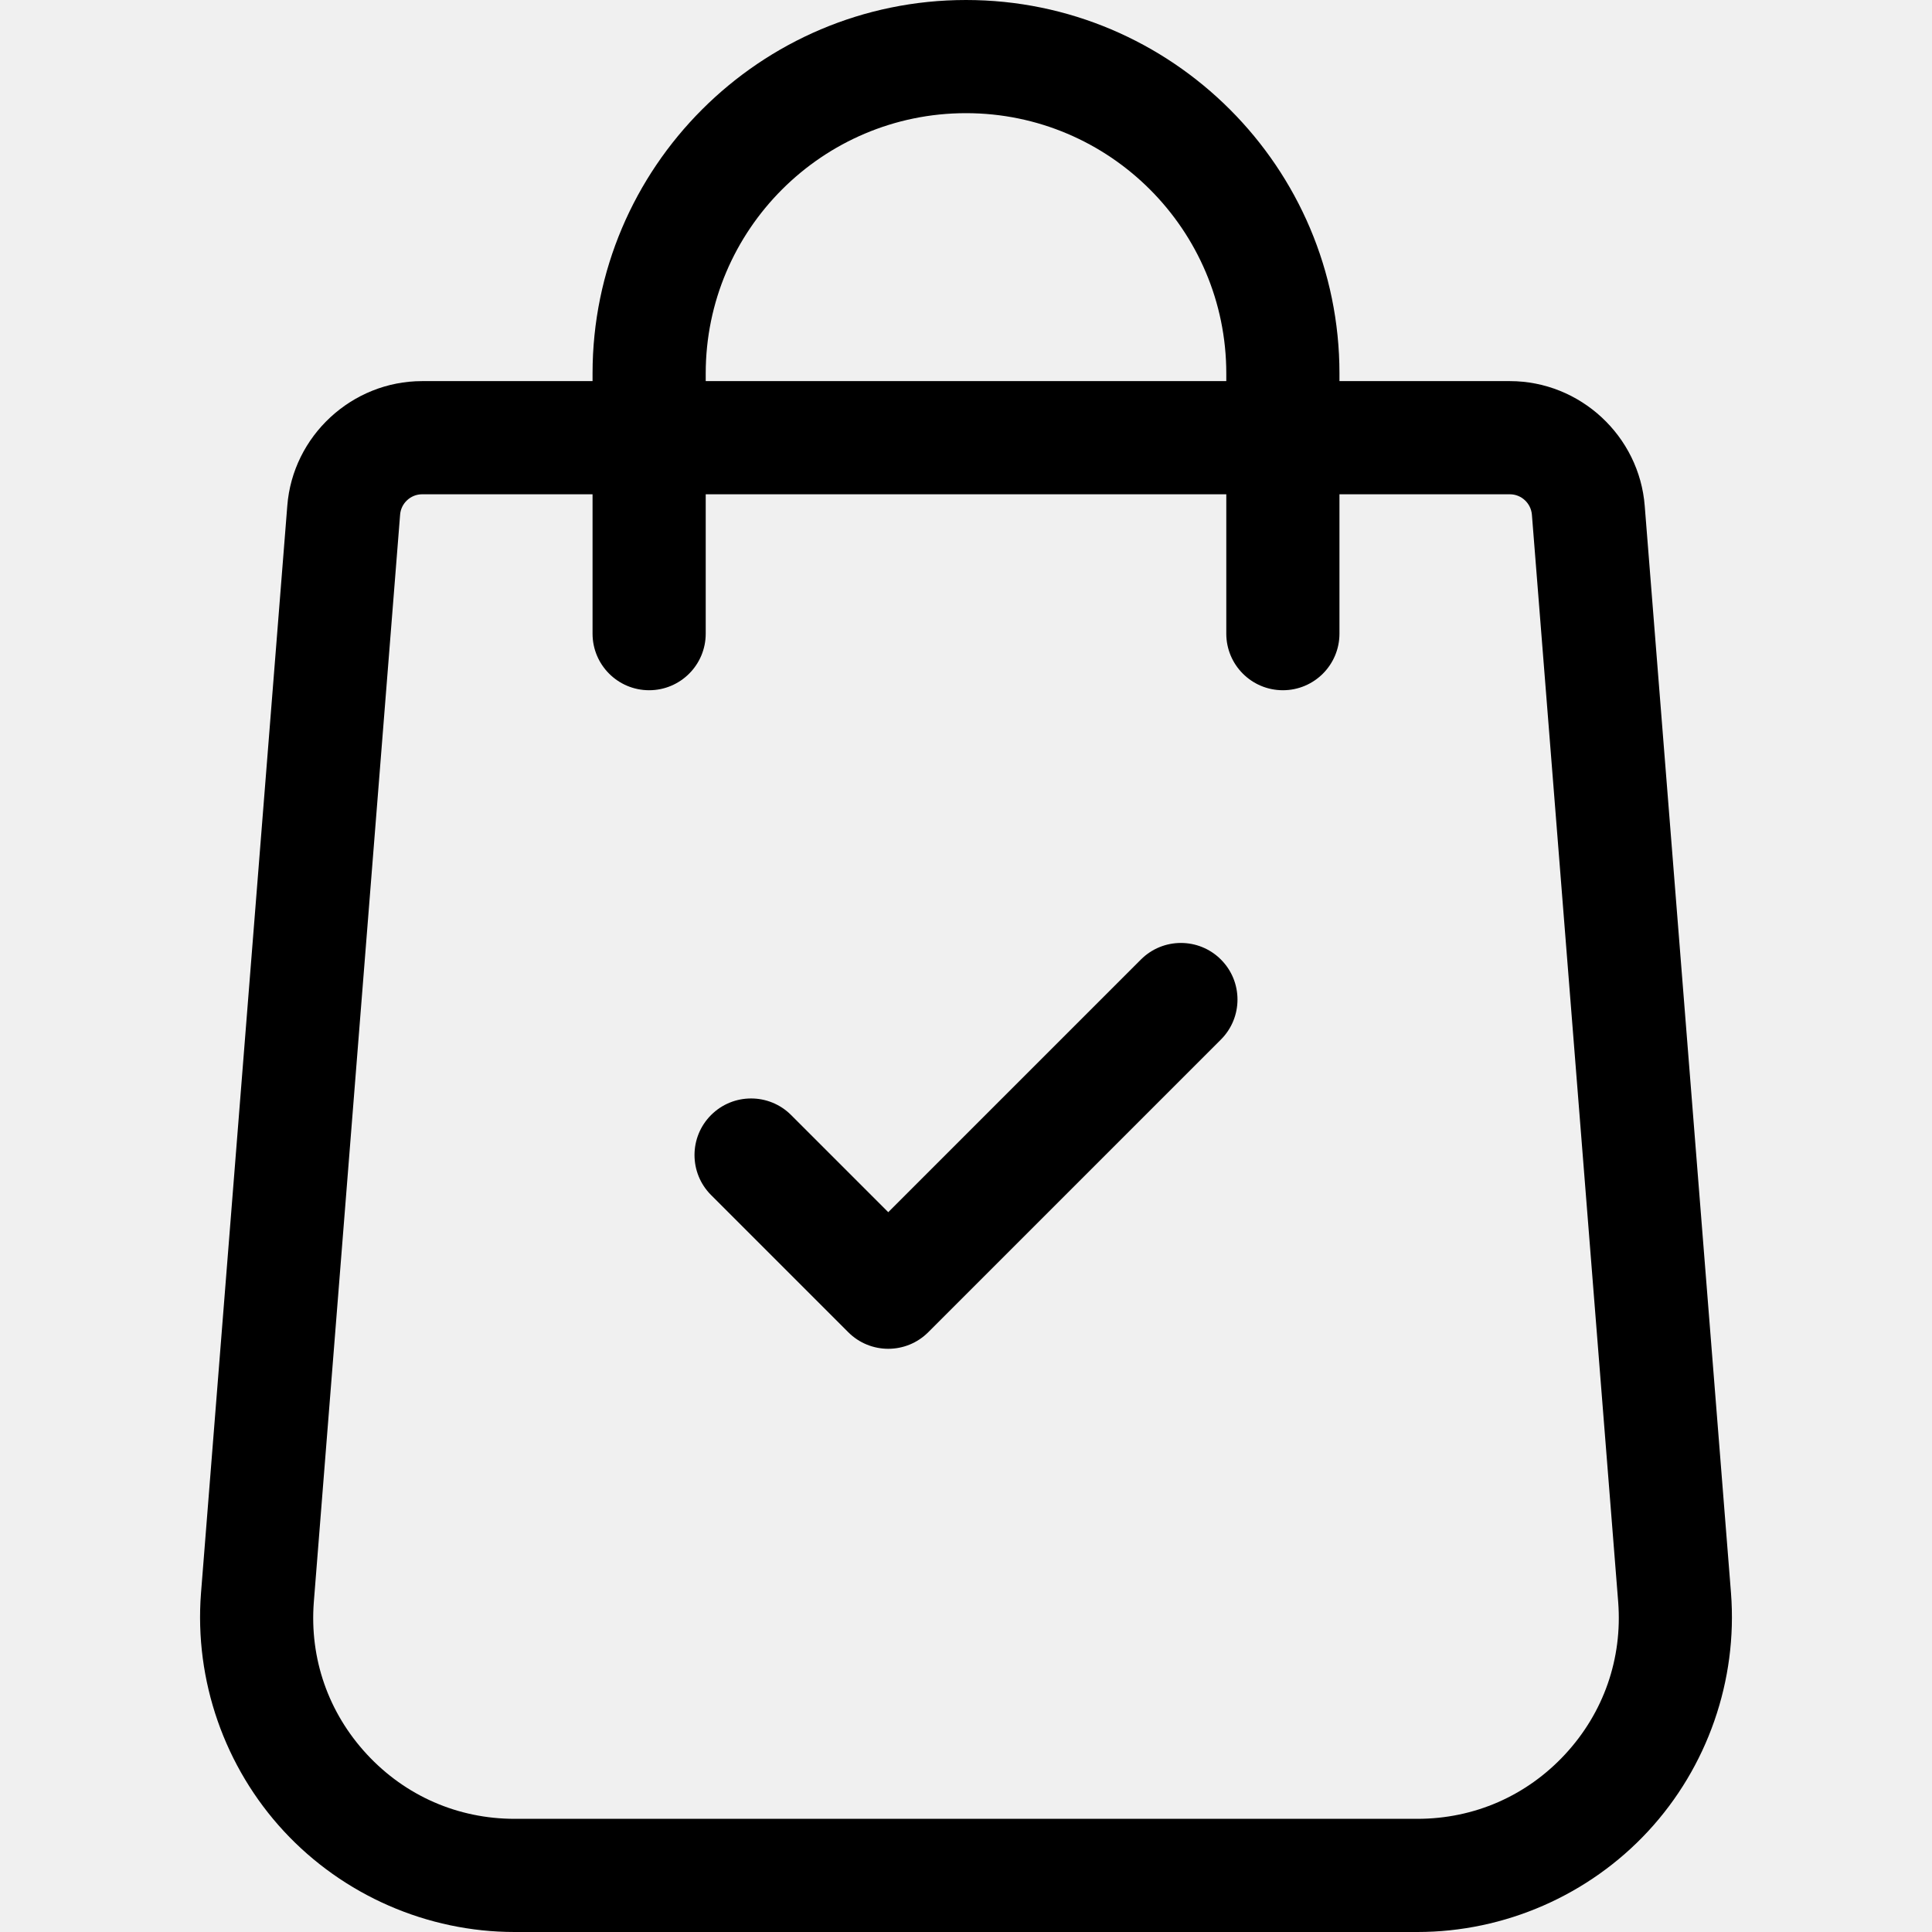
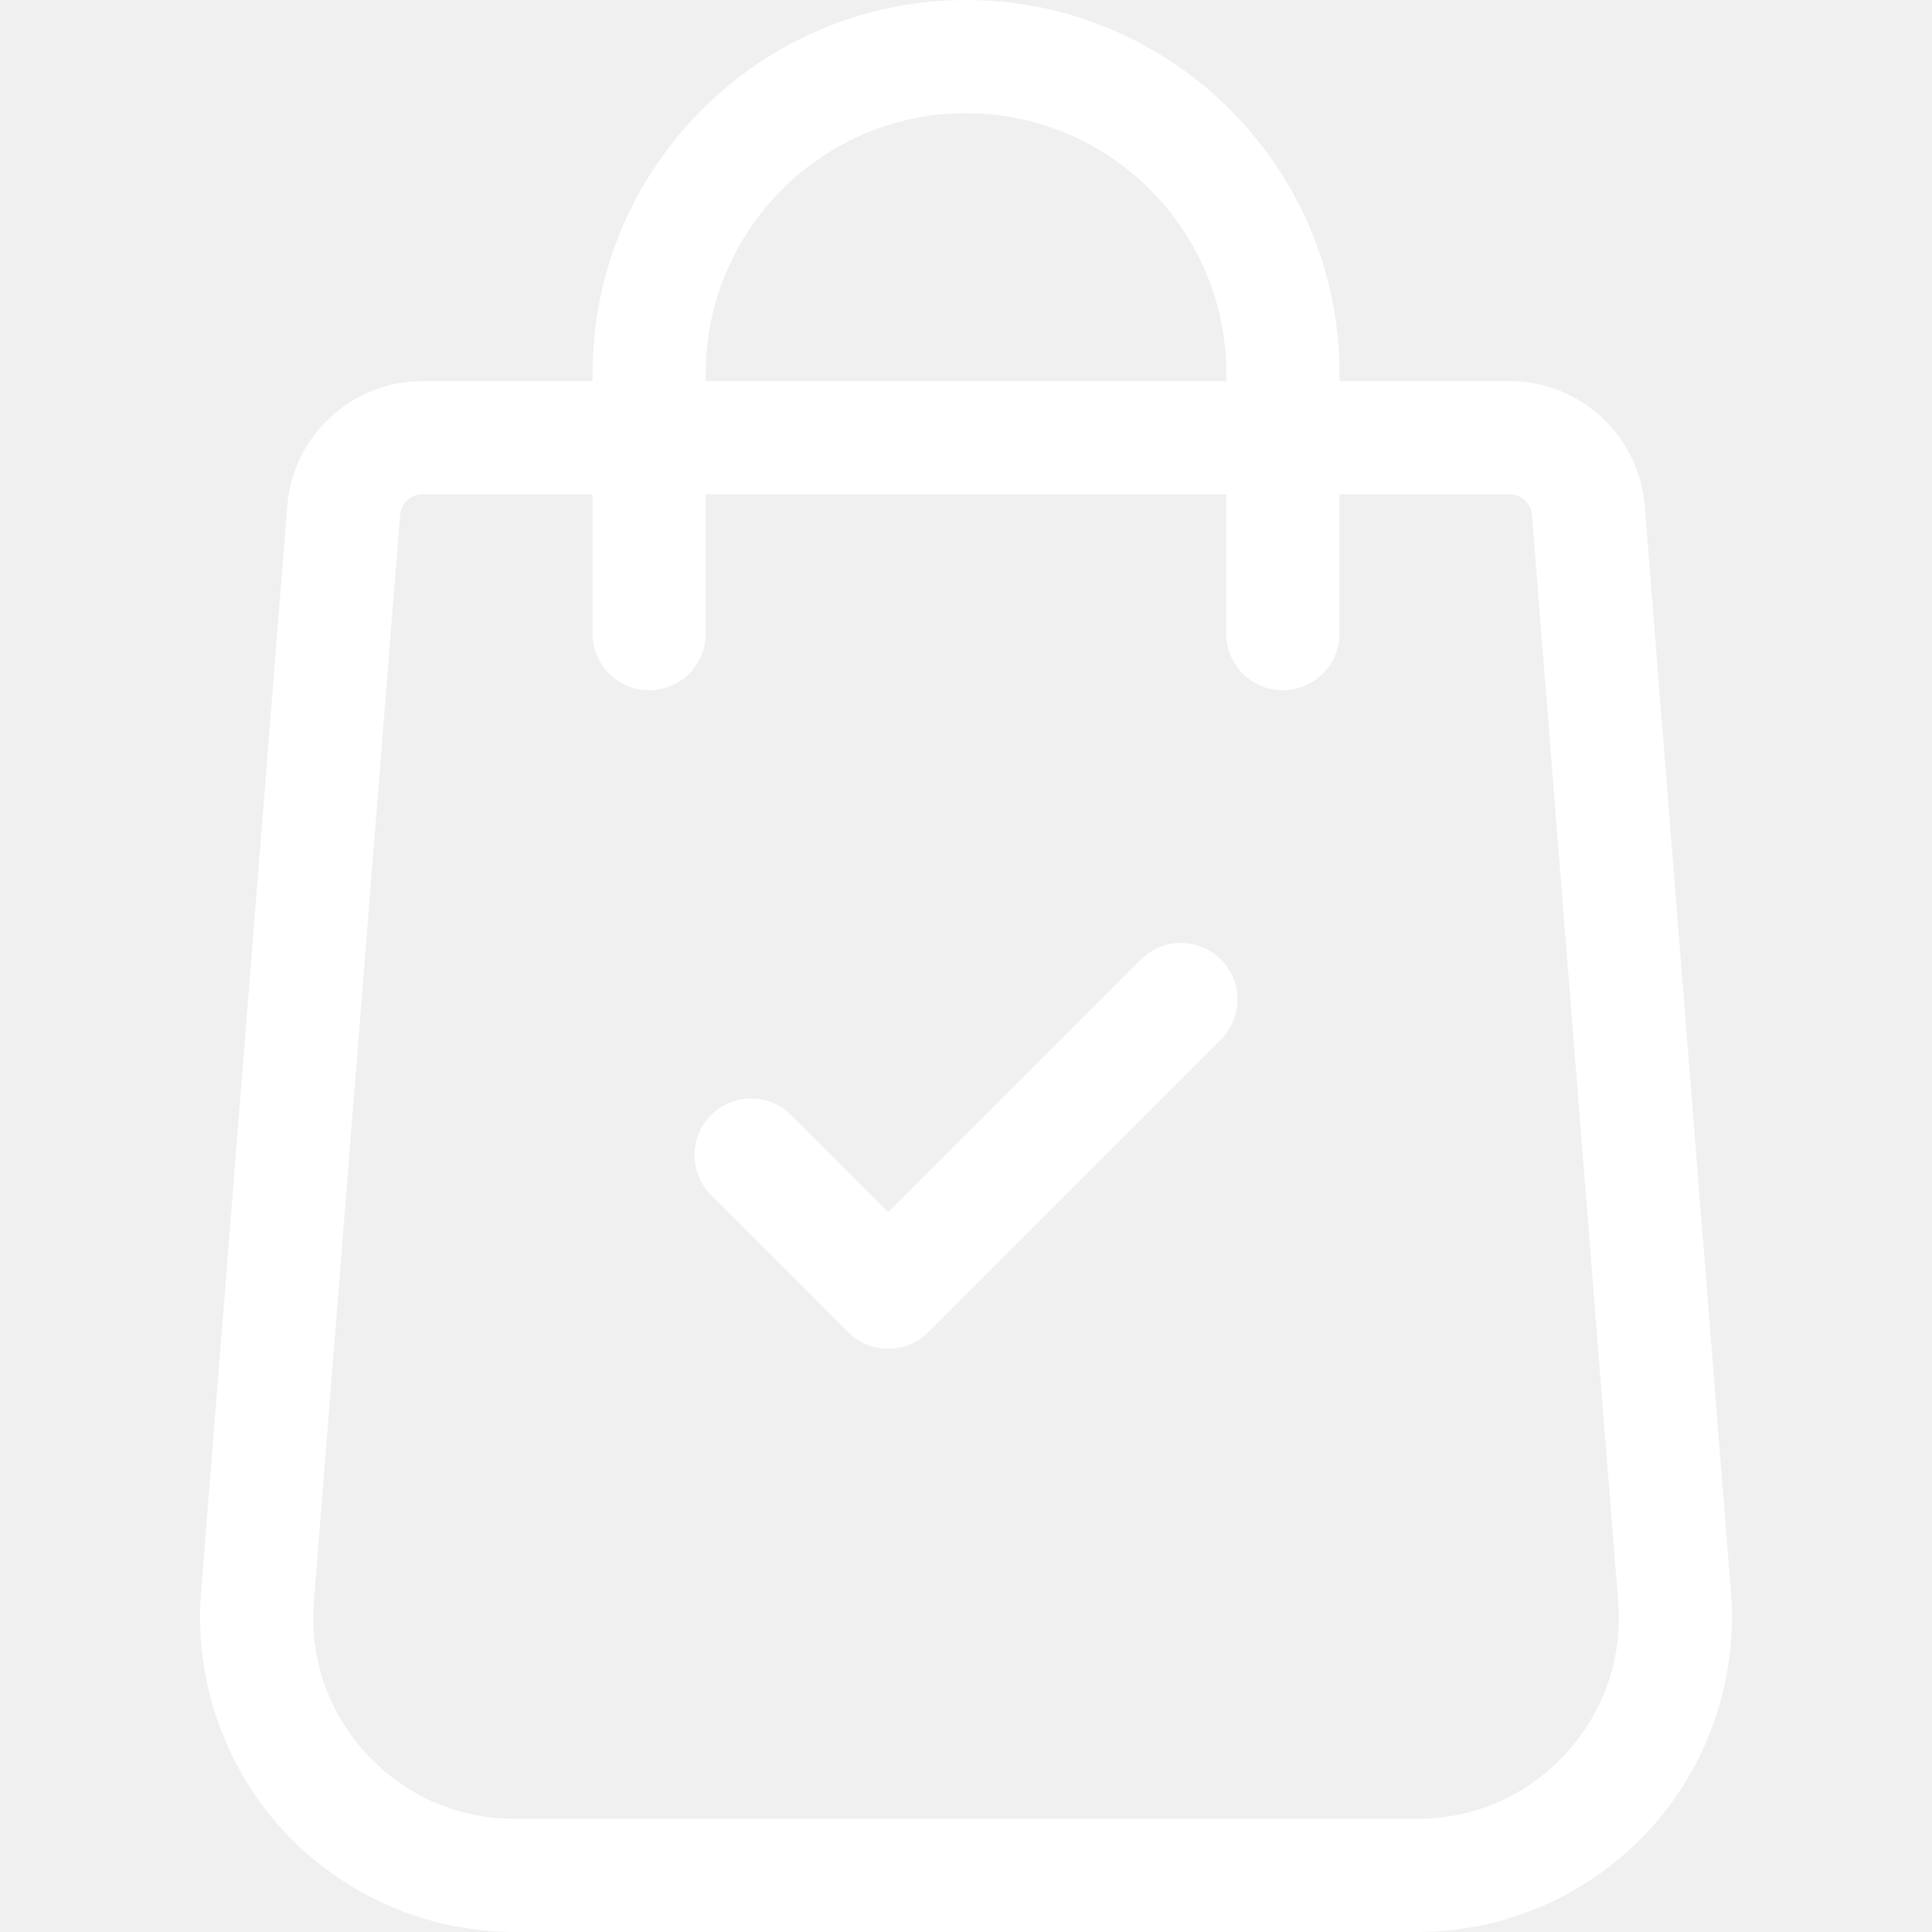
<svg xmlns="http://www.w3.org/2000/svg" version="1.1" id="Capa_1" x="0px" y="0px" viewBox="0 0 512 512" style="enable-background:new 0 0 512 512;" xml:space="preserve">
-   <g>
+   <g fill="#FFFFFF">
    <g>
      <path d="M458.737,422.218l-22.865-288.116c-1.425-18.562-17.123-33.103-35.739-33.103H354.97v-2.03    C354.97,44.397,310.573,0,256.001,0s-98.969,44.397-98.969,98.969v2.03H111.87c-18.617,0-34.316,14.54-35.736,33.064    L53.262,422.257c-1.77,23.075,6.235,46.048,21.961,63.026C90.949,502.261,113.242,512,136.385,512h239.231    c23.142,0,45.436-9.738,61.163-26.717C452.505,468.304,460.509,445.332,458.737,422.218z M187.022,98.969    c0-38.035,30.945-68.979,68.979-68.979s68.979,30.945,68.979,68.979v2.03H187.022V98.969z M414.776,464.905    c-10.218,11.03-24.124,17.105-39.16,17.105h-239.23c-15.036,0-28.942-6.075-39.16-17.105    c-10.217-11.031-15.211-25.363-14.063-40.315l22.87-288.195c0.232-3.032,2.796-5.406,5.837-5.406h45.162v36.935    c0,8.281,6.714,14.995,14.995,14.995c8.281,0,14.995-6.714,14.995-14.995v-36.935H324.98v36.935    c0,8.281,6.714,14.995,14.995,14.995s14.995-6.714,14.995-14.995v-36.935h45.163c3.04,0,5.604,2.375,5.84,5.446l22.865,288.115    C429.988,439.542,424.993,453.873,414.776,464.905z" />
    </g>
  </g>
-   <g>
+   <g fill="#FFFFFF">
    <g>
      <path d="M323.556,254.285c-5.854-5.856-15.349-5.856-21.204,0l-66.956,66.956l-25.746-25.746c-5.855-5.856-15.35-5.856-21.206,0    c-5.856,5.856-5.856,15.35,0,21.206l36.349,36.349c2.928,2.928,6.766,4.393,10.602,4.393s7.675-1.464,10.602-4.393l77.558-77.558    C329.412,269.635,329.412,260.141,323.556,254.285z" />
    </g>
  </g>
  <g>
</g>
  <g>
</g>
  <g>
</g>
  <g>
</g>
  <g>
</g>
  <g>
</g>
  <g>
</g>
  <g>
</g>
  <g>
</g>
  <g>
</g>
  <g>
</g>
  <g>
</g>
  <g>
</g>
  <g>
</g>
  <g>
</g>
</svg>
